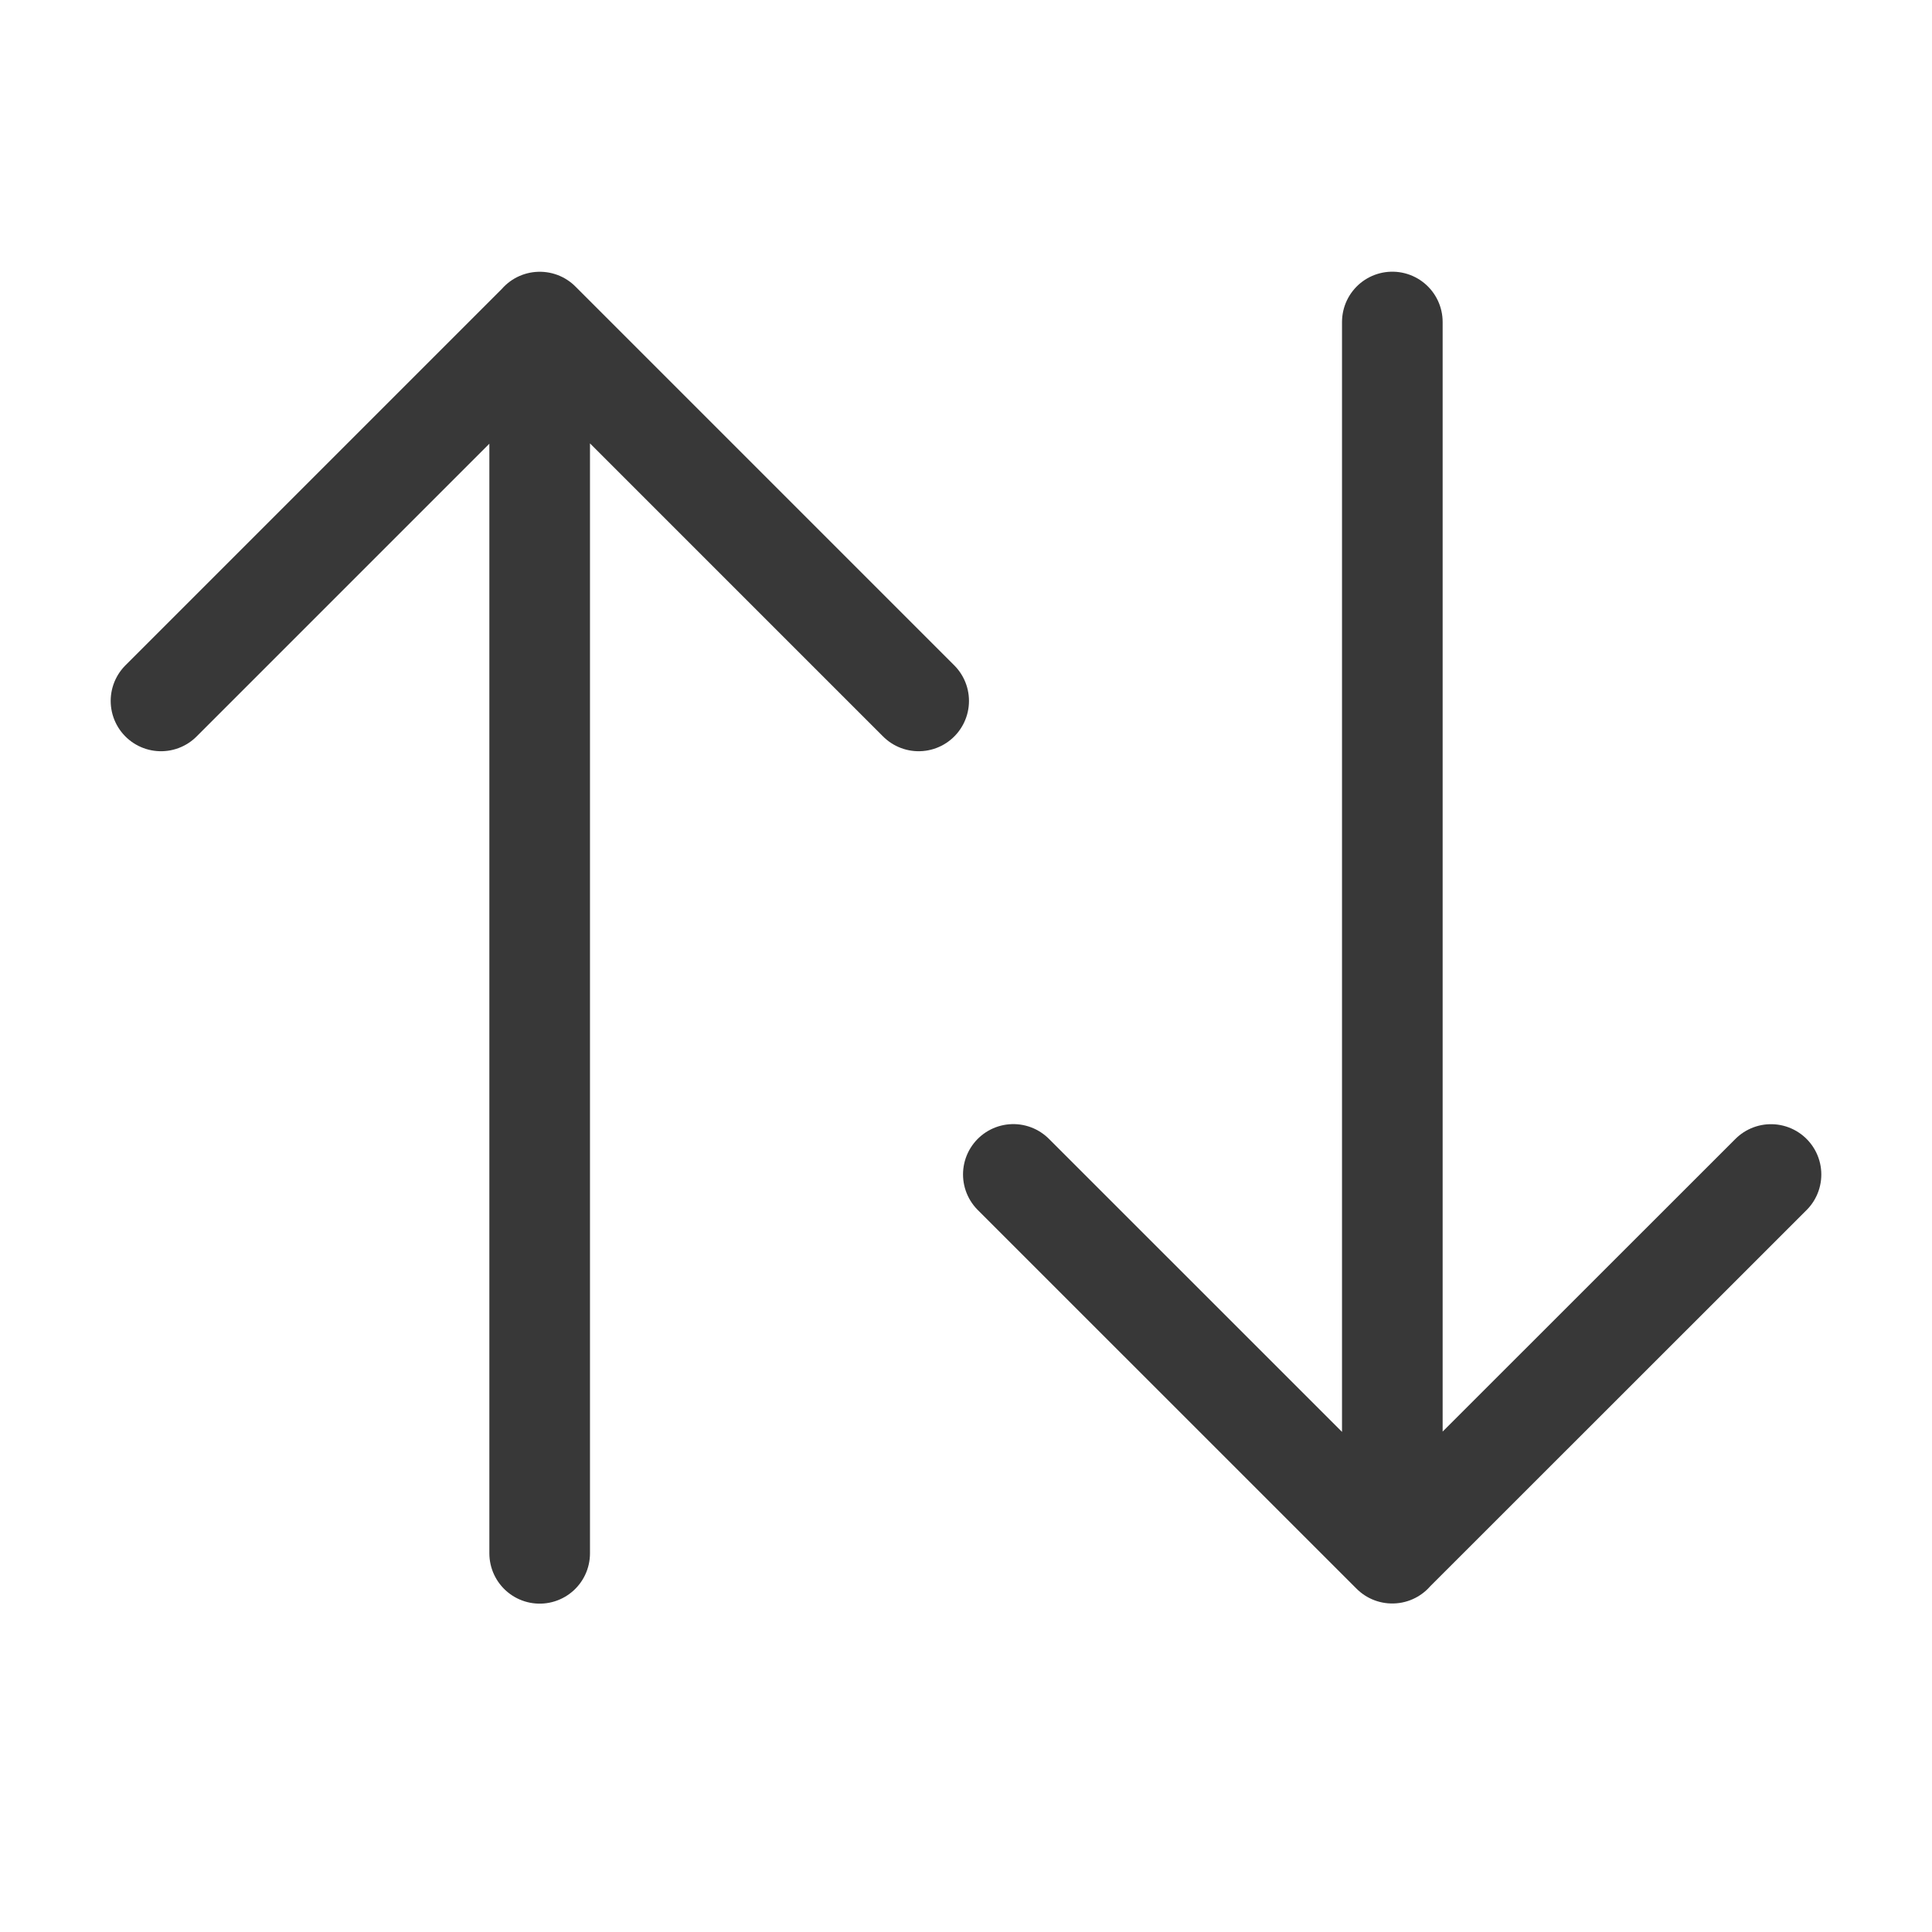
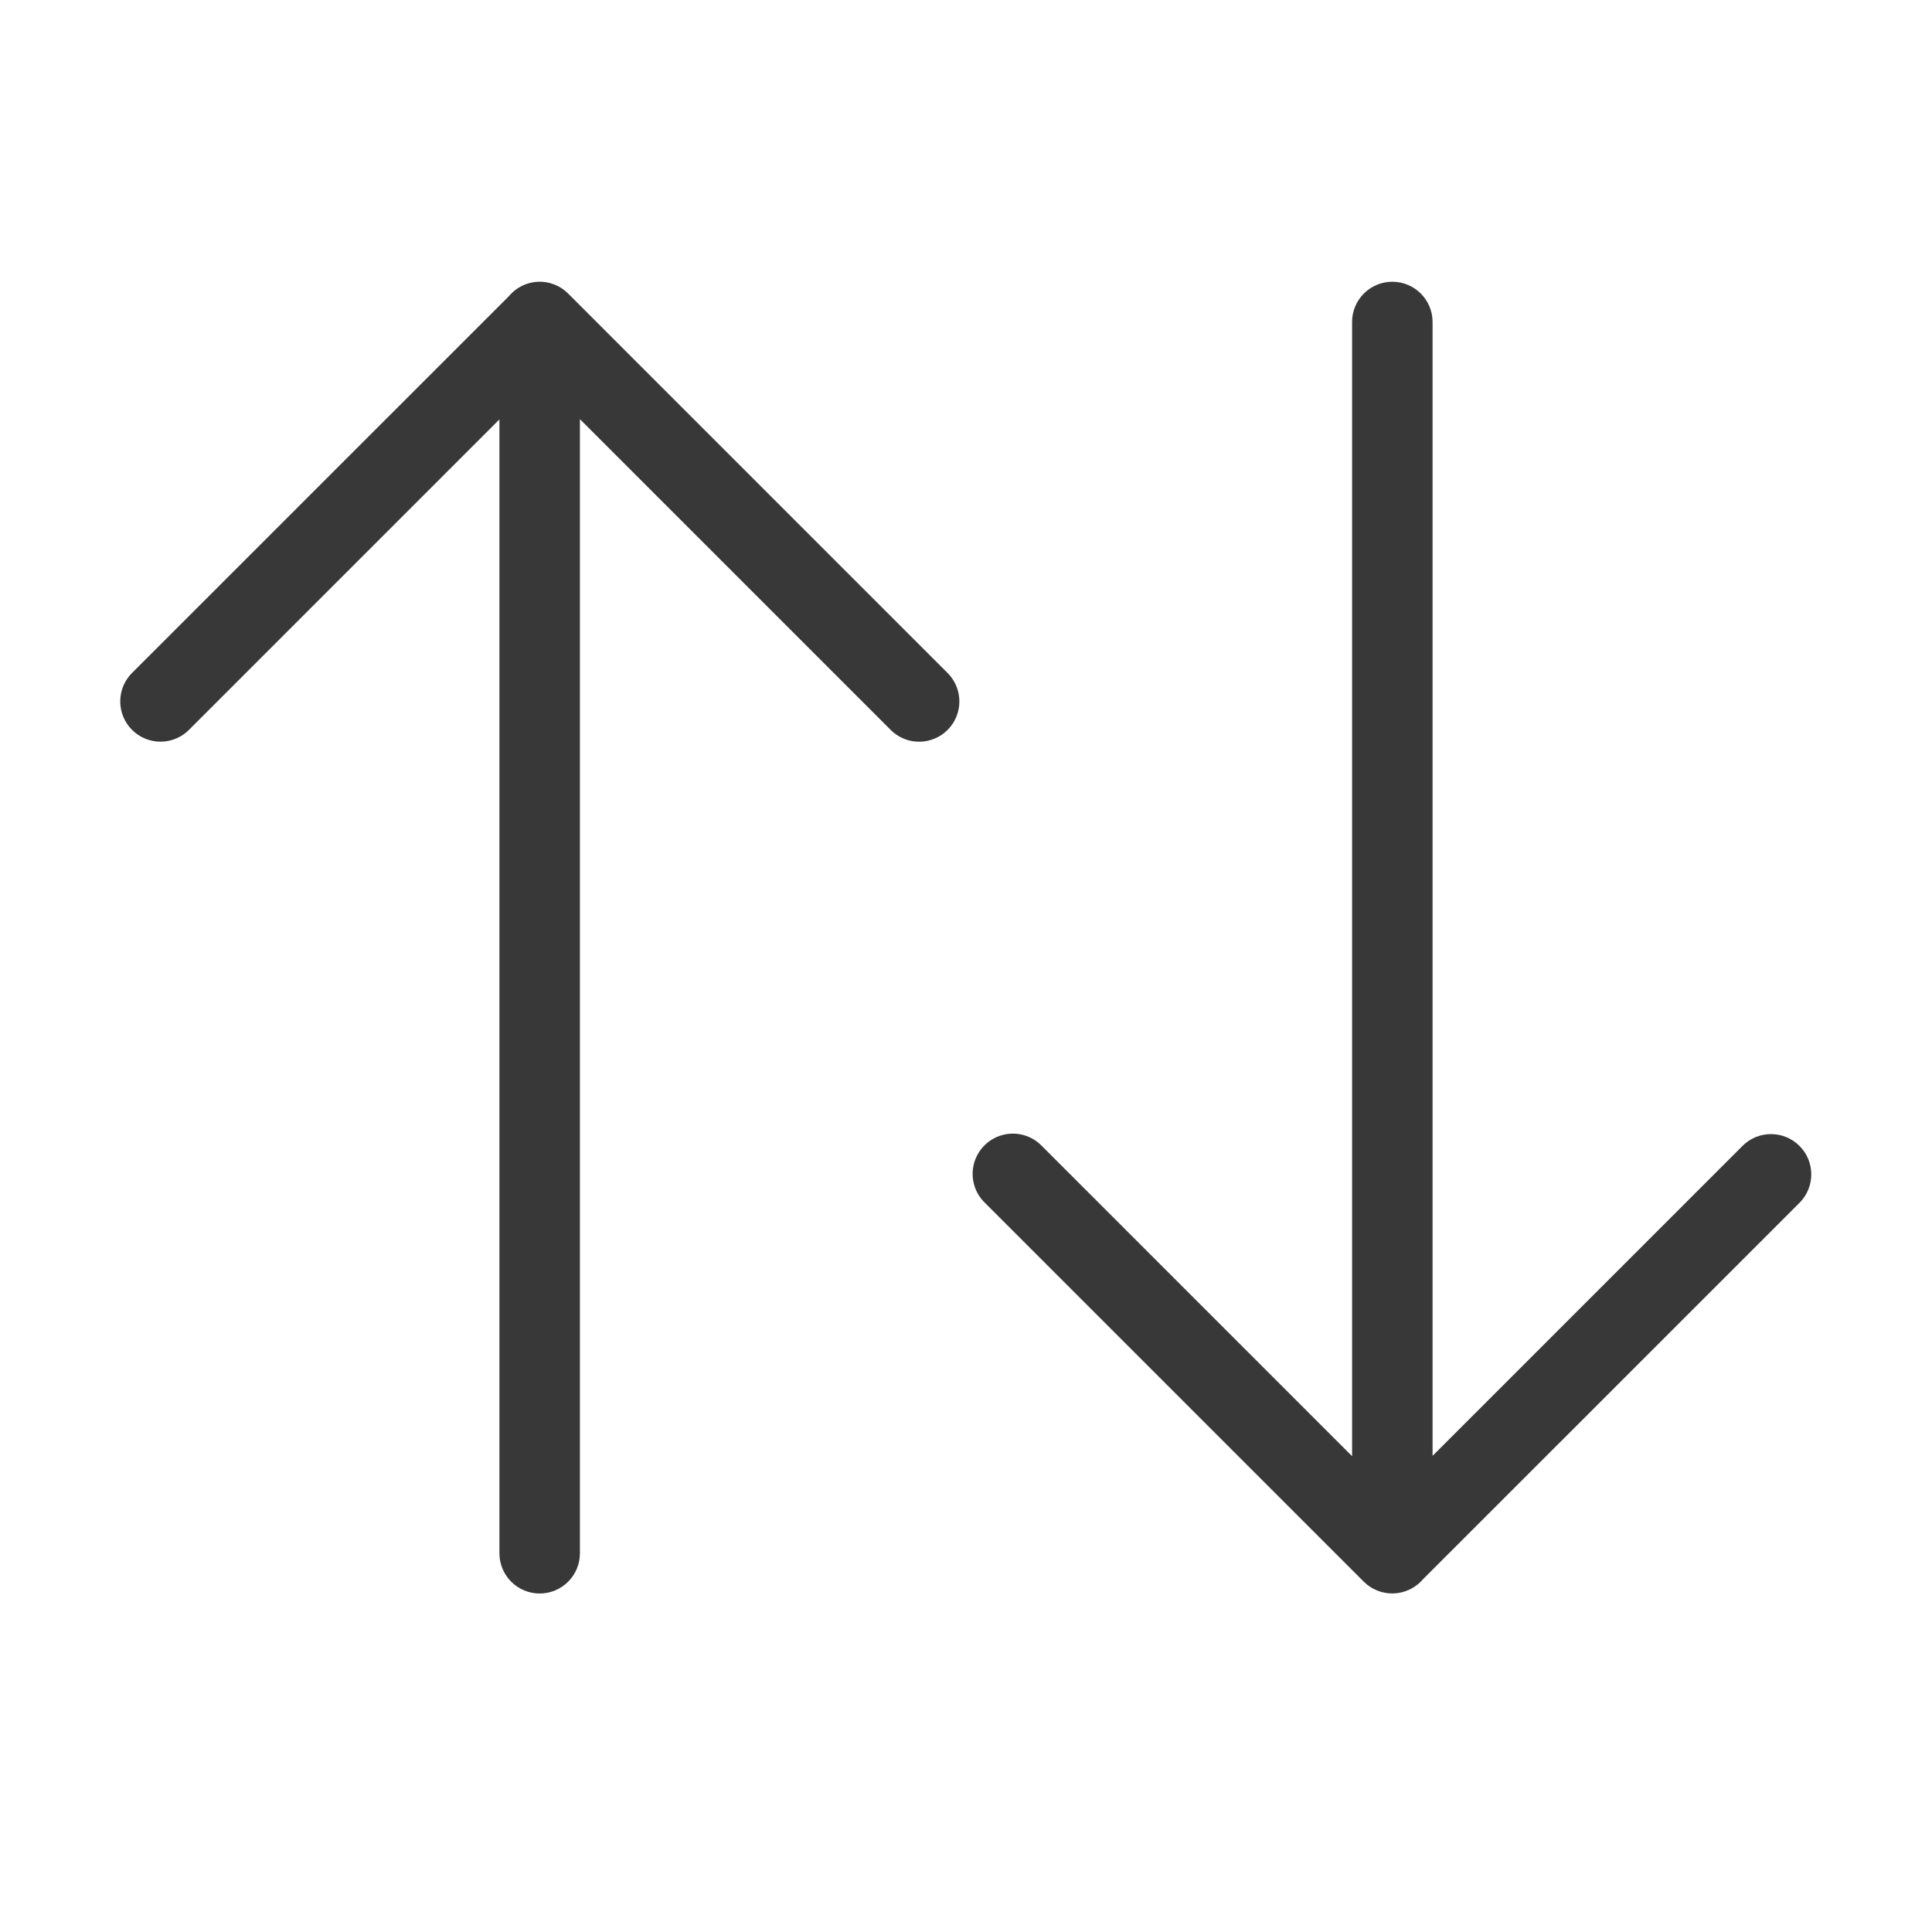
<svg xmlns="http://www.w3.org/2000/svg" fill="none" viewBox="0 0 24 24">
-   <path stroke="#383838" stroke-linecap="round" stroke-linejoin="round" stroke-width="1.25" d="M11.412 8.707 6.706 4.001 2 8.707m4.704-4.706v15.295m5.884-4.707 4.706 4.705L22 14.59m-4.704 4.704V4" />
+   <path fill="#383838" fill-rule="evenodd" d="M17.295 19.794a.498.498 0 0 1-.354-.146l-4.706-4.706a.5.5 0 1 1 .707-.707l3.854 3.854V4a.5.5 0 1 1 1 0v14.085l3.85-3.85a.5.5 0 0 1 .708.707l-4.68 4.679a.499.499 0 0 1-.378.173ZM6.325 3.675a.498.498 0 0 1 .734-.027l4.706 4.706a.5.5 0 1 1-.707.707L7.204 5.207v14.088a.5.5 0 1 1-1 0V5.21l-3.85 3.85a.5.5 0 1 1-.708-.706l4.68-4.679Z" clip-rule="evenodd" />
</svg>
